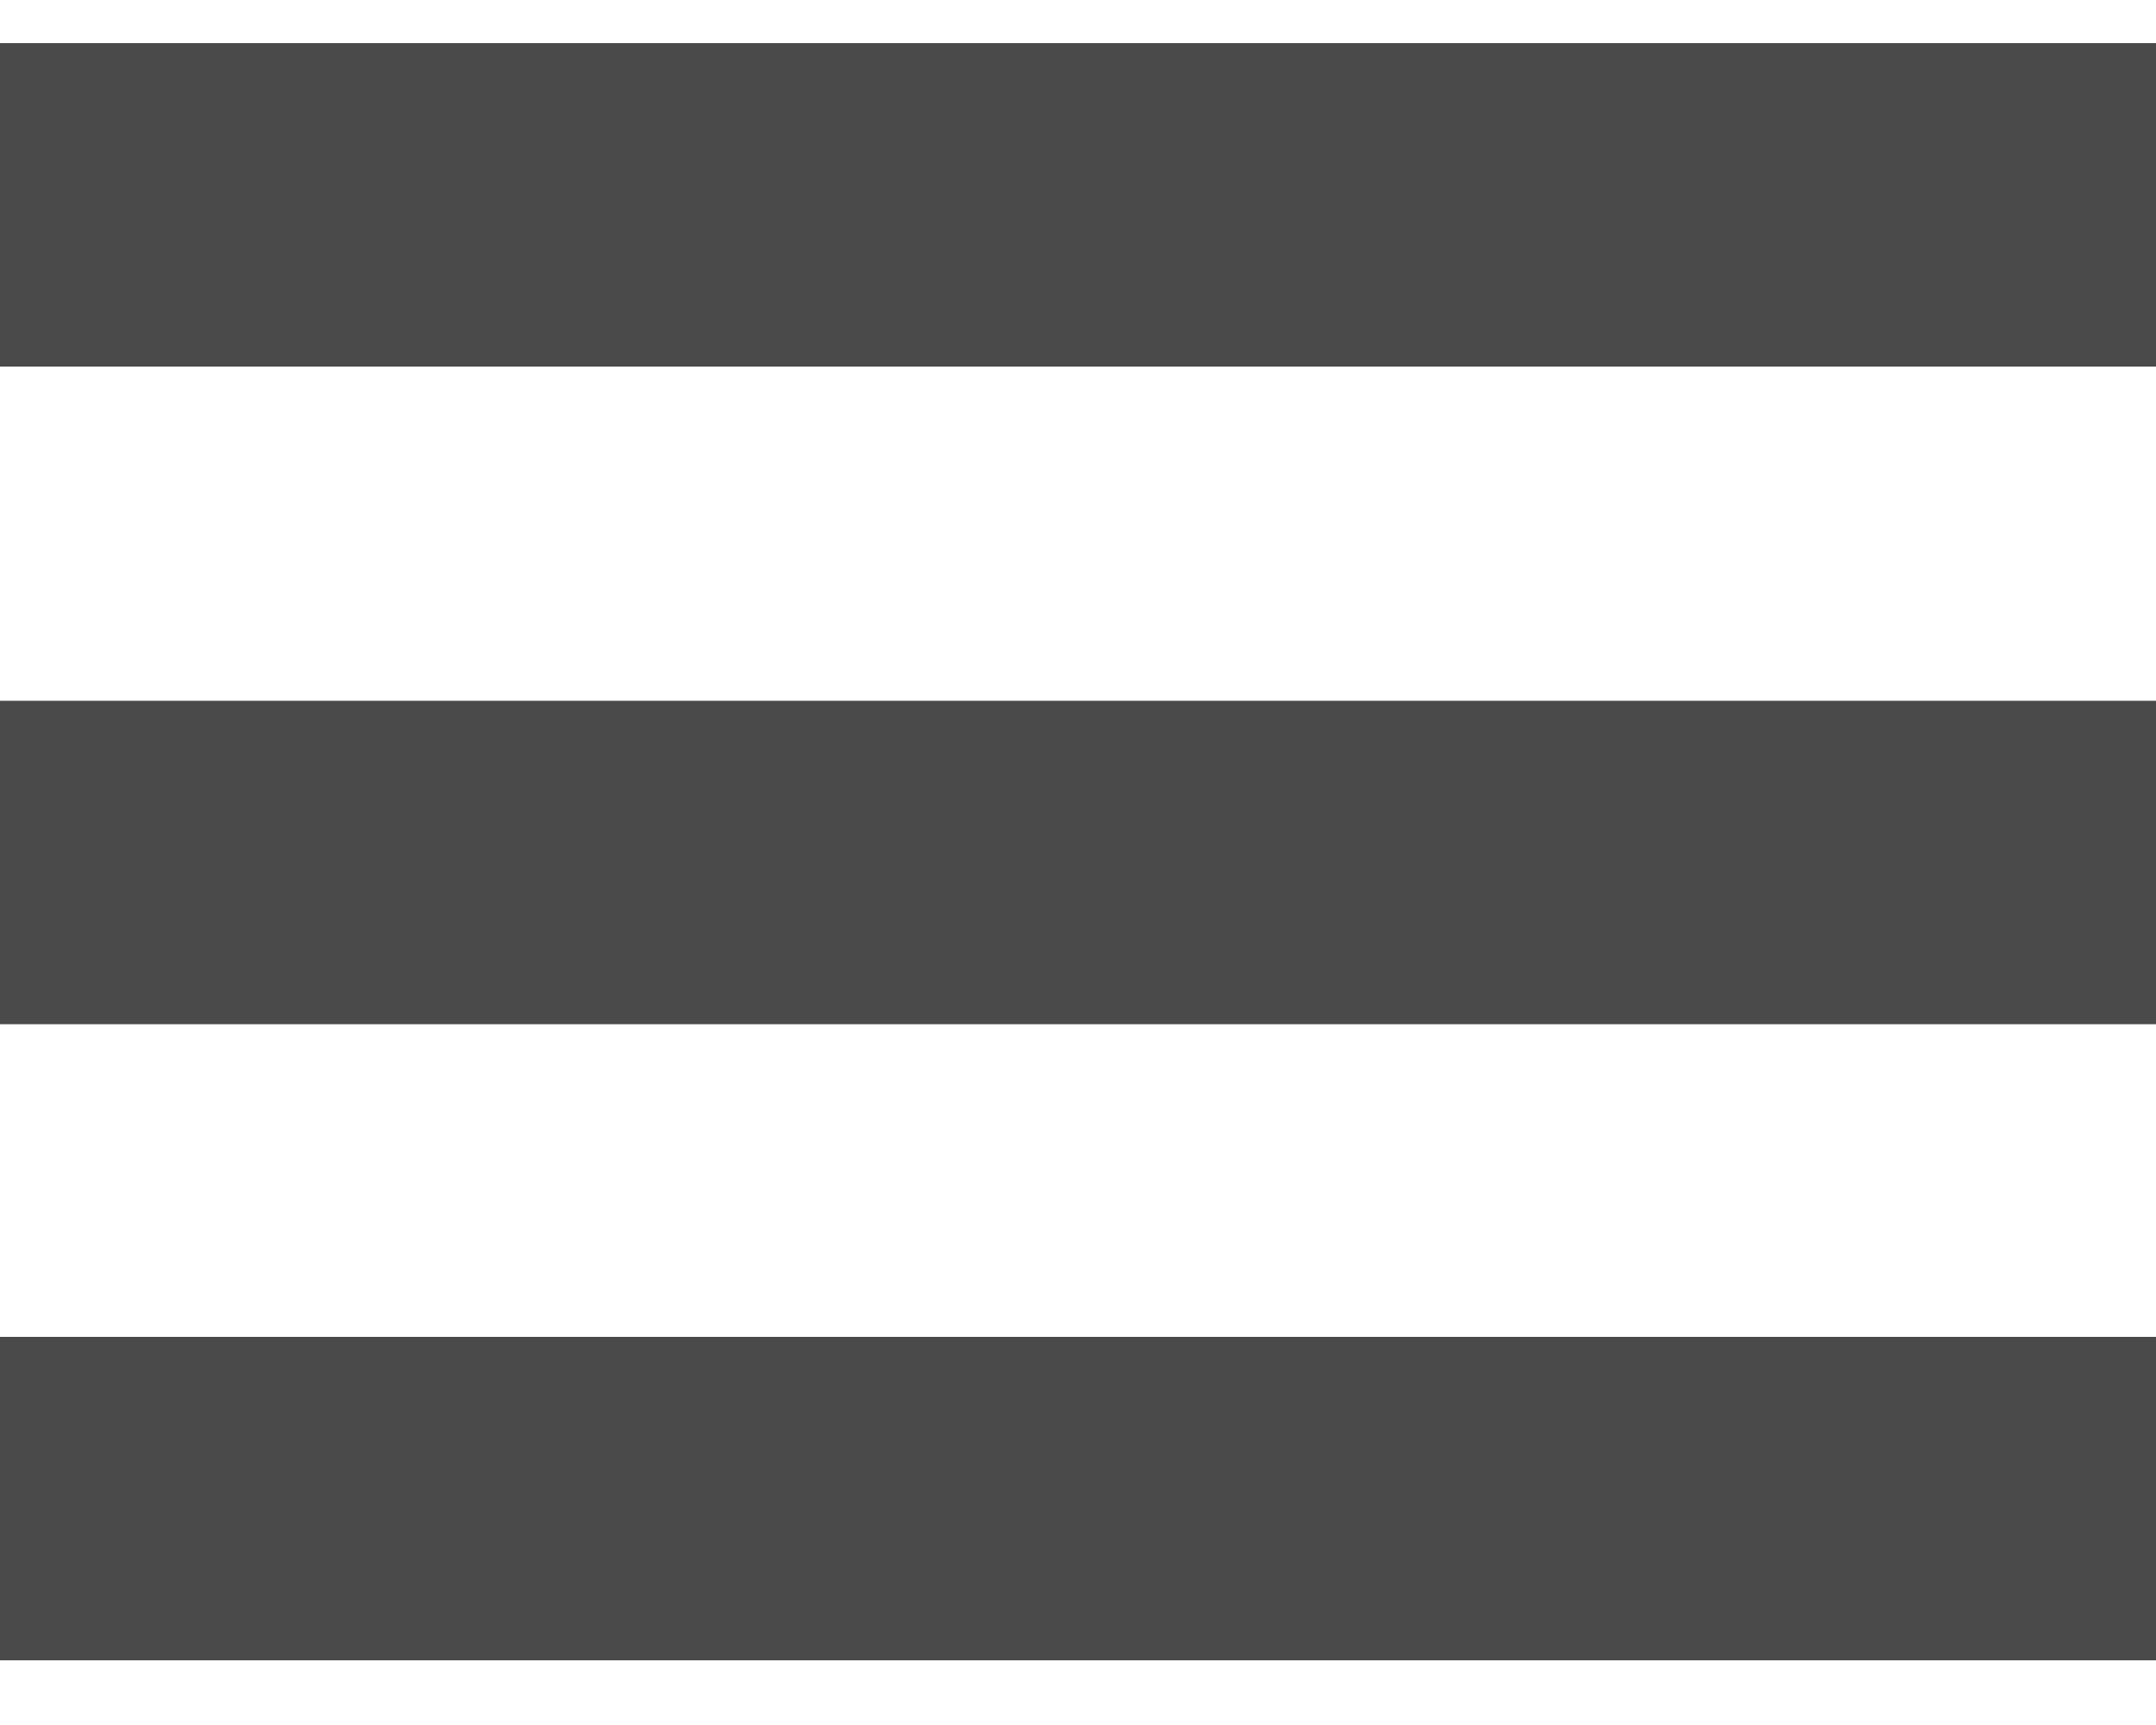
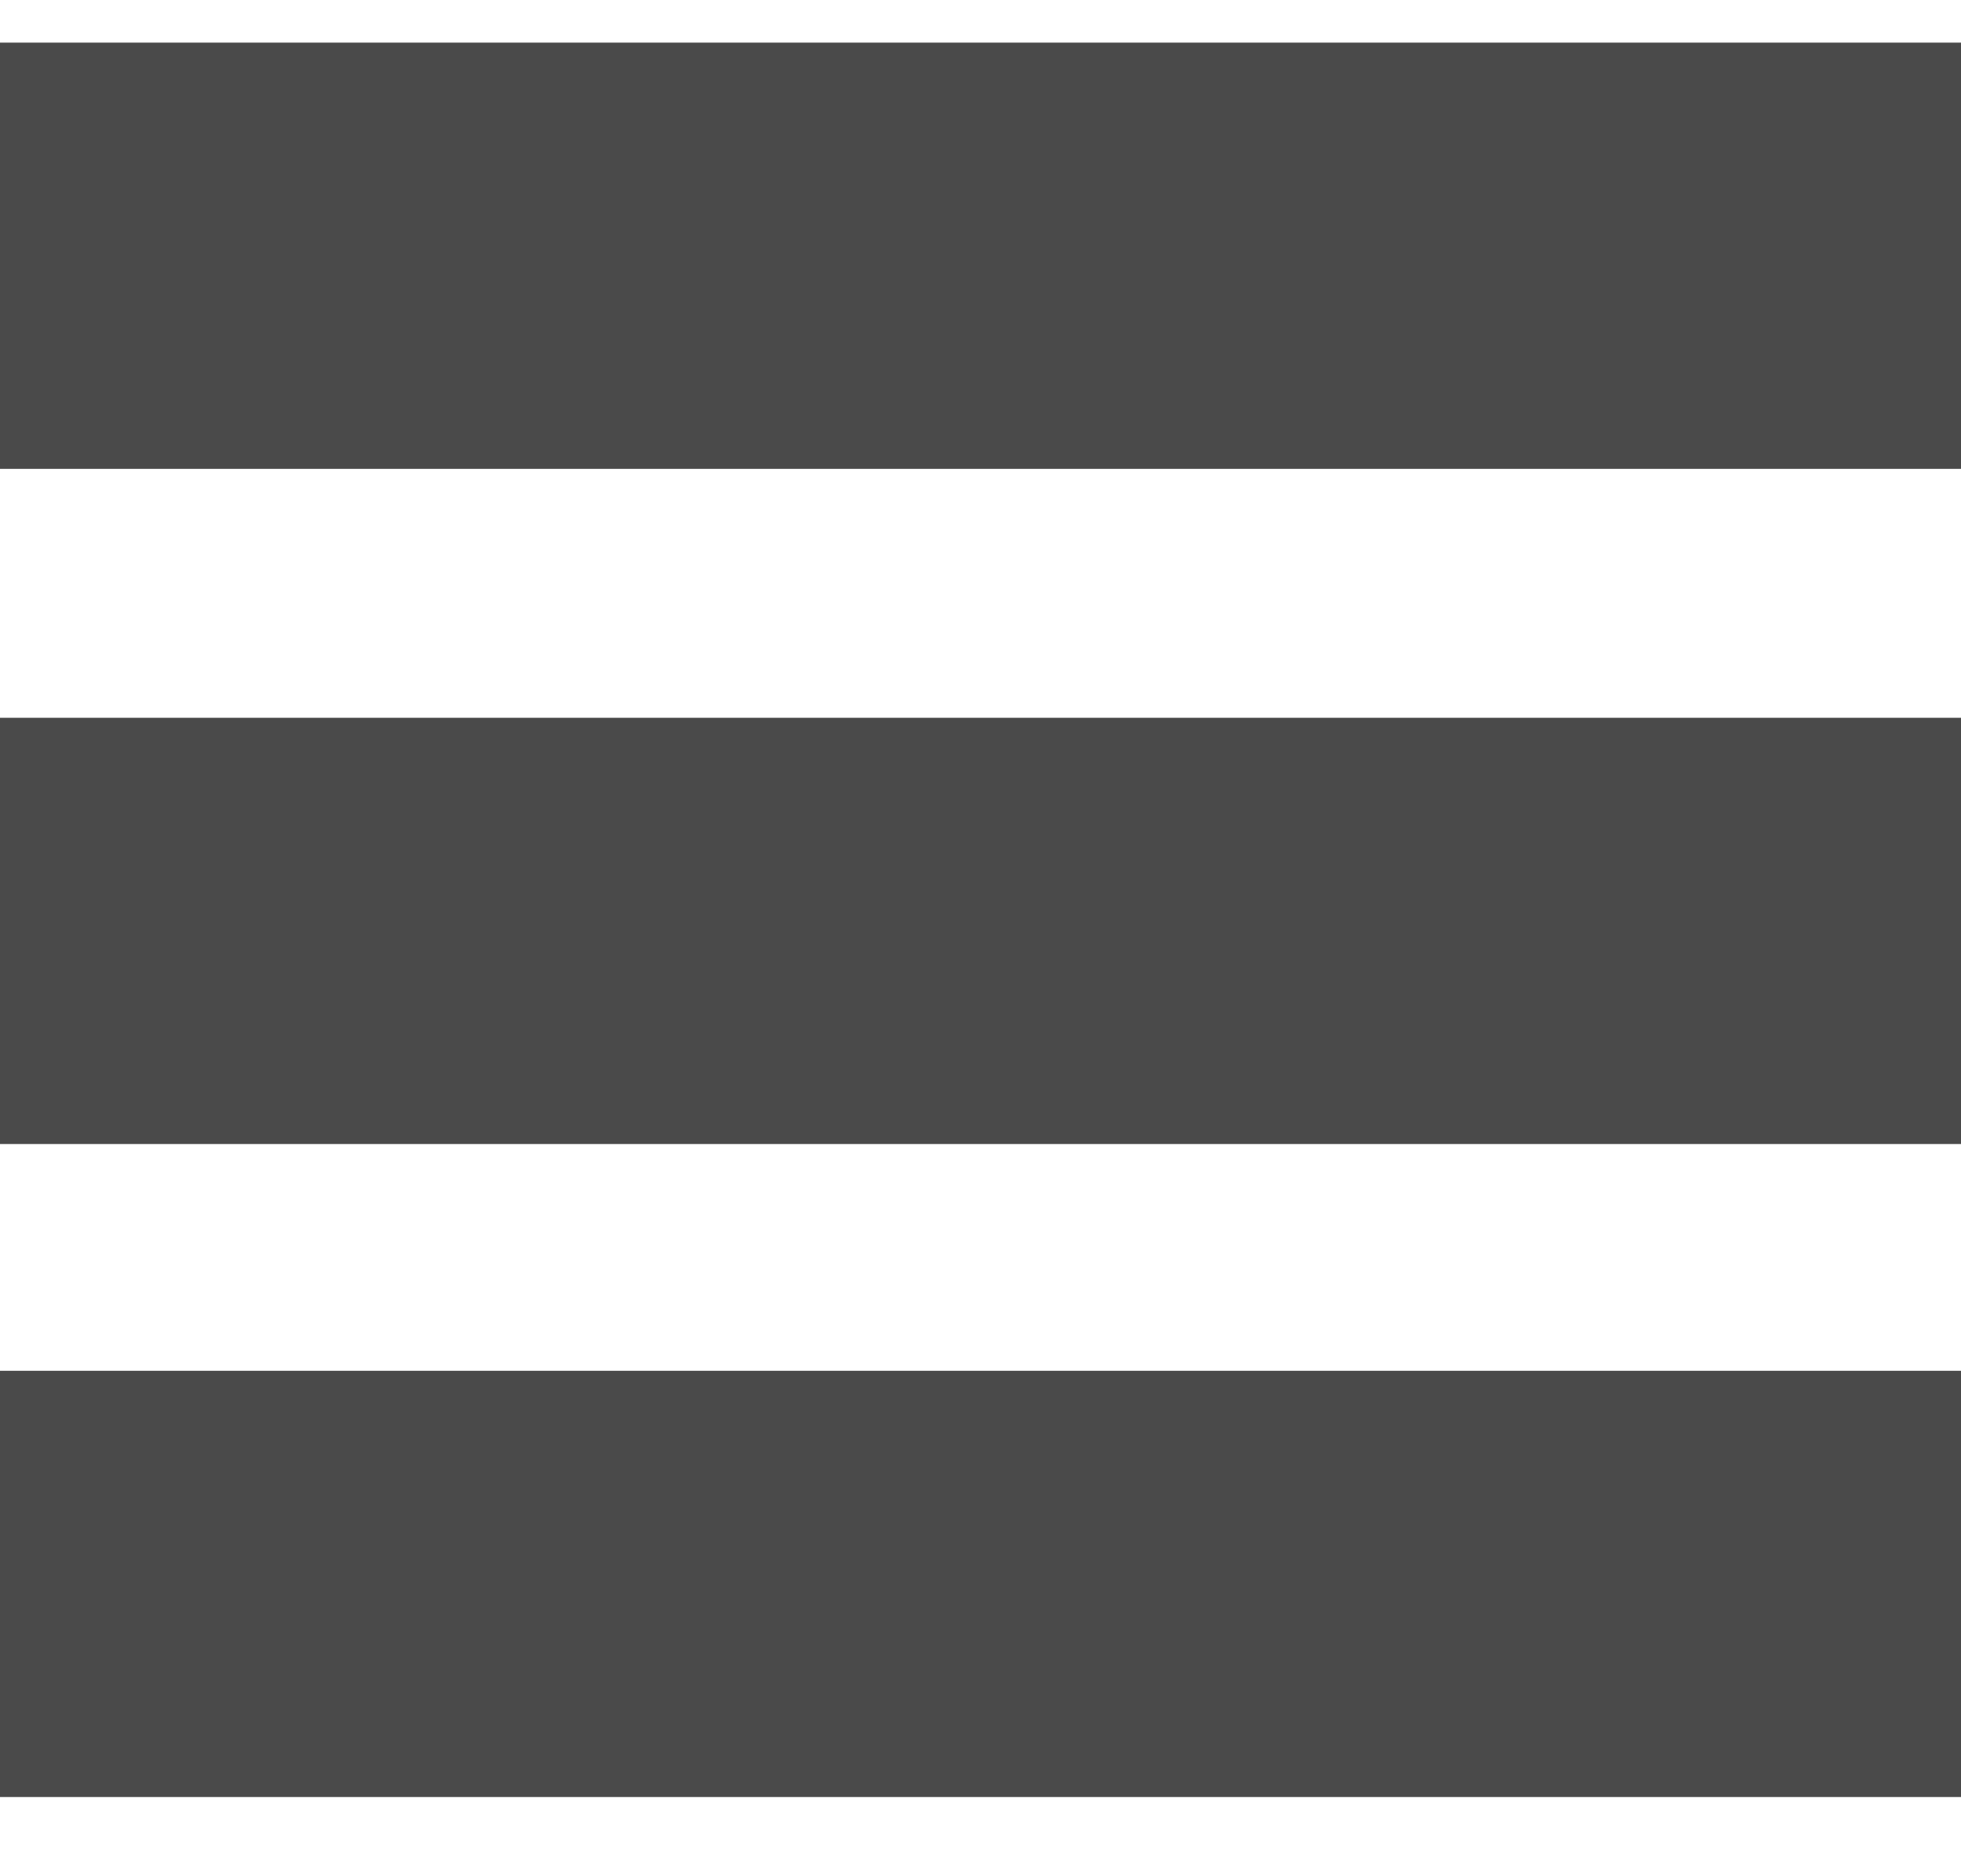
- <svg xmlns="http://www.w3.org/2000/svg" width="20px" height="16px" viewBox="0 0 20 16" version="1.1">
+ <svg xmlns="http://www.w3.org/2000/svg" width="23px" height="22px" viewBox="0 0 23 22" version="1.1">
  <defs />
  <g id="Page-1" stroke="none" stroke-width="1" fill="none" fill-rule="evenodd">
-     <g id="navigation" transform="translate(0, 1)" stroke="#4A4A4A" stroke-width="3">
-       <path d="M20,0.9 L0,0.9 M20,7 L0,7 M20,12.9 L0,12.9" id="Shape" />
+     <g id="navigation" transform="translate(0, 3)" stroke-width="5" stroke="#4A4A4A">
+       <g id="Page-1">
+         <g id="navigation">
+           <path d="M23,3.33066907e-16 L0,3.33066907e-16 M23,7.92 L0,7.92 M23,15.58 L0,15.58" id="Shape" />
+         </g>
+       </g>
    </g>
  </g>
</svg>
